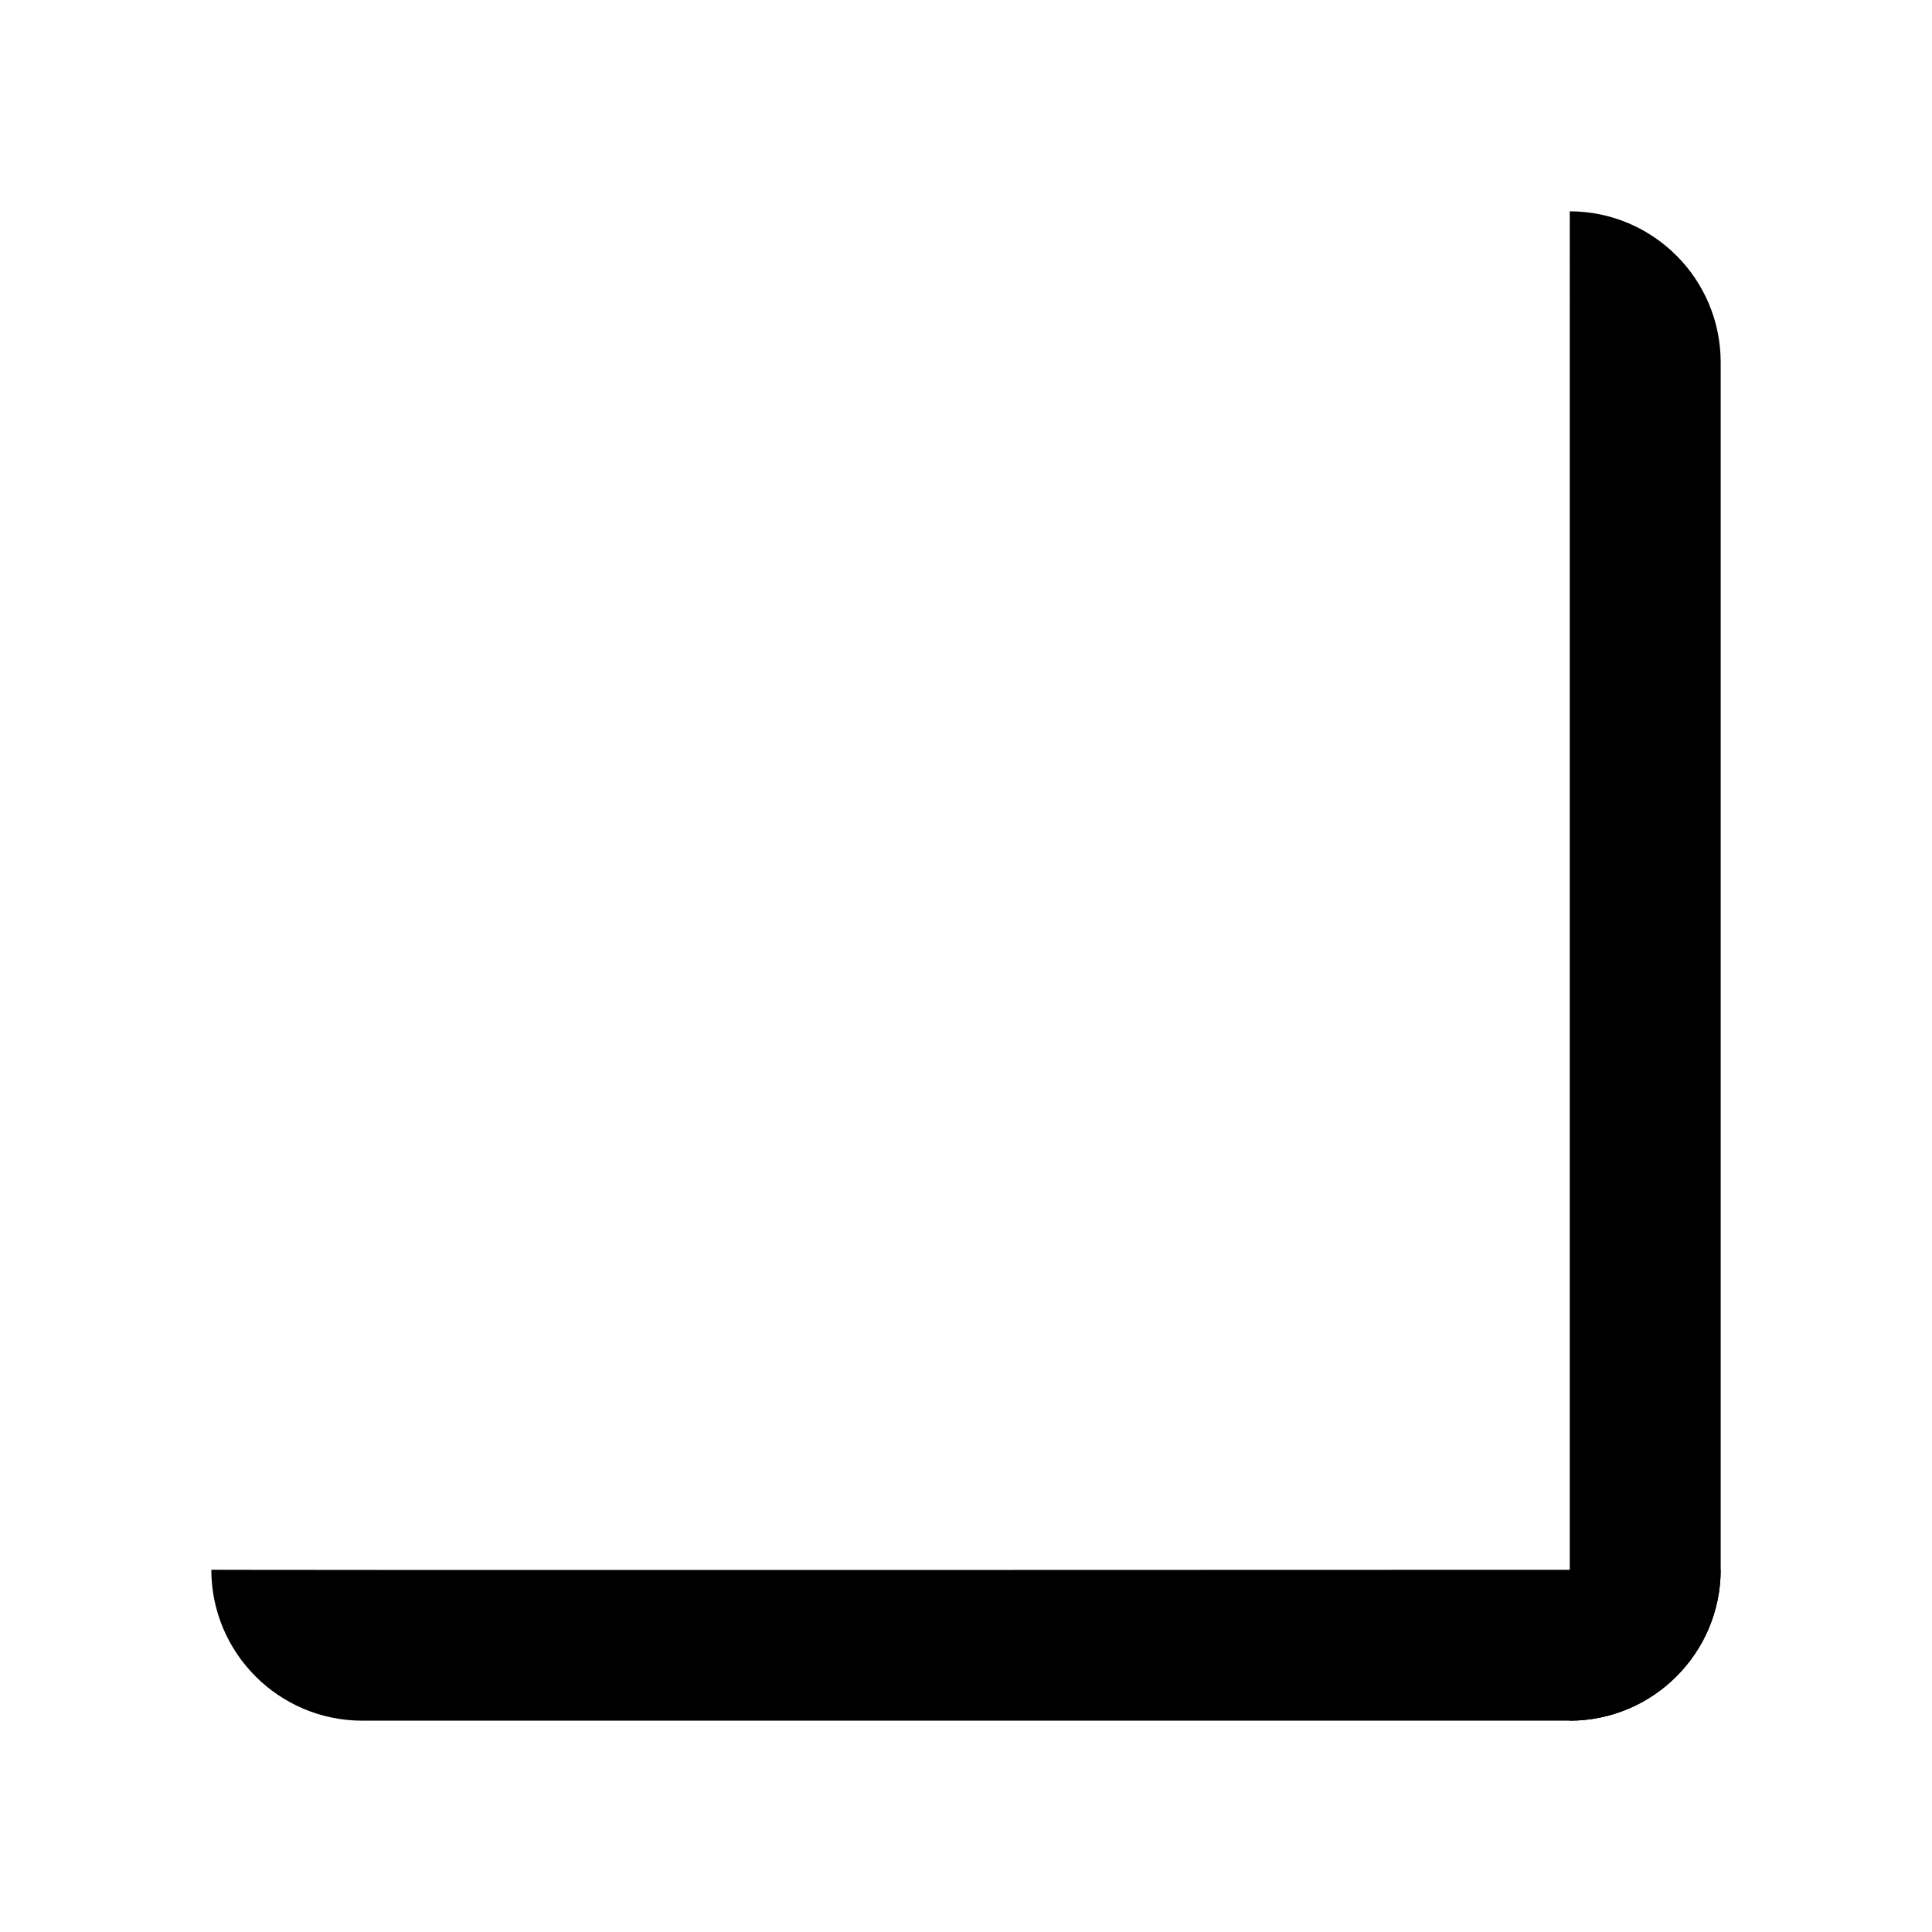
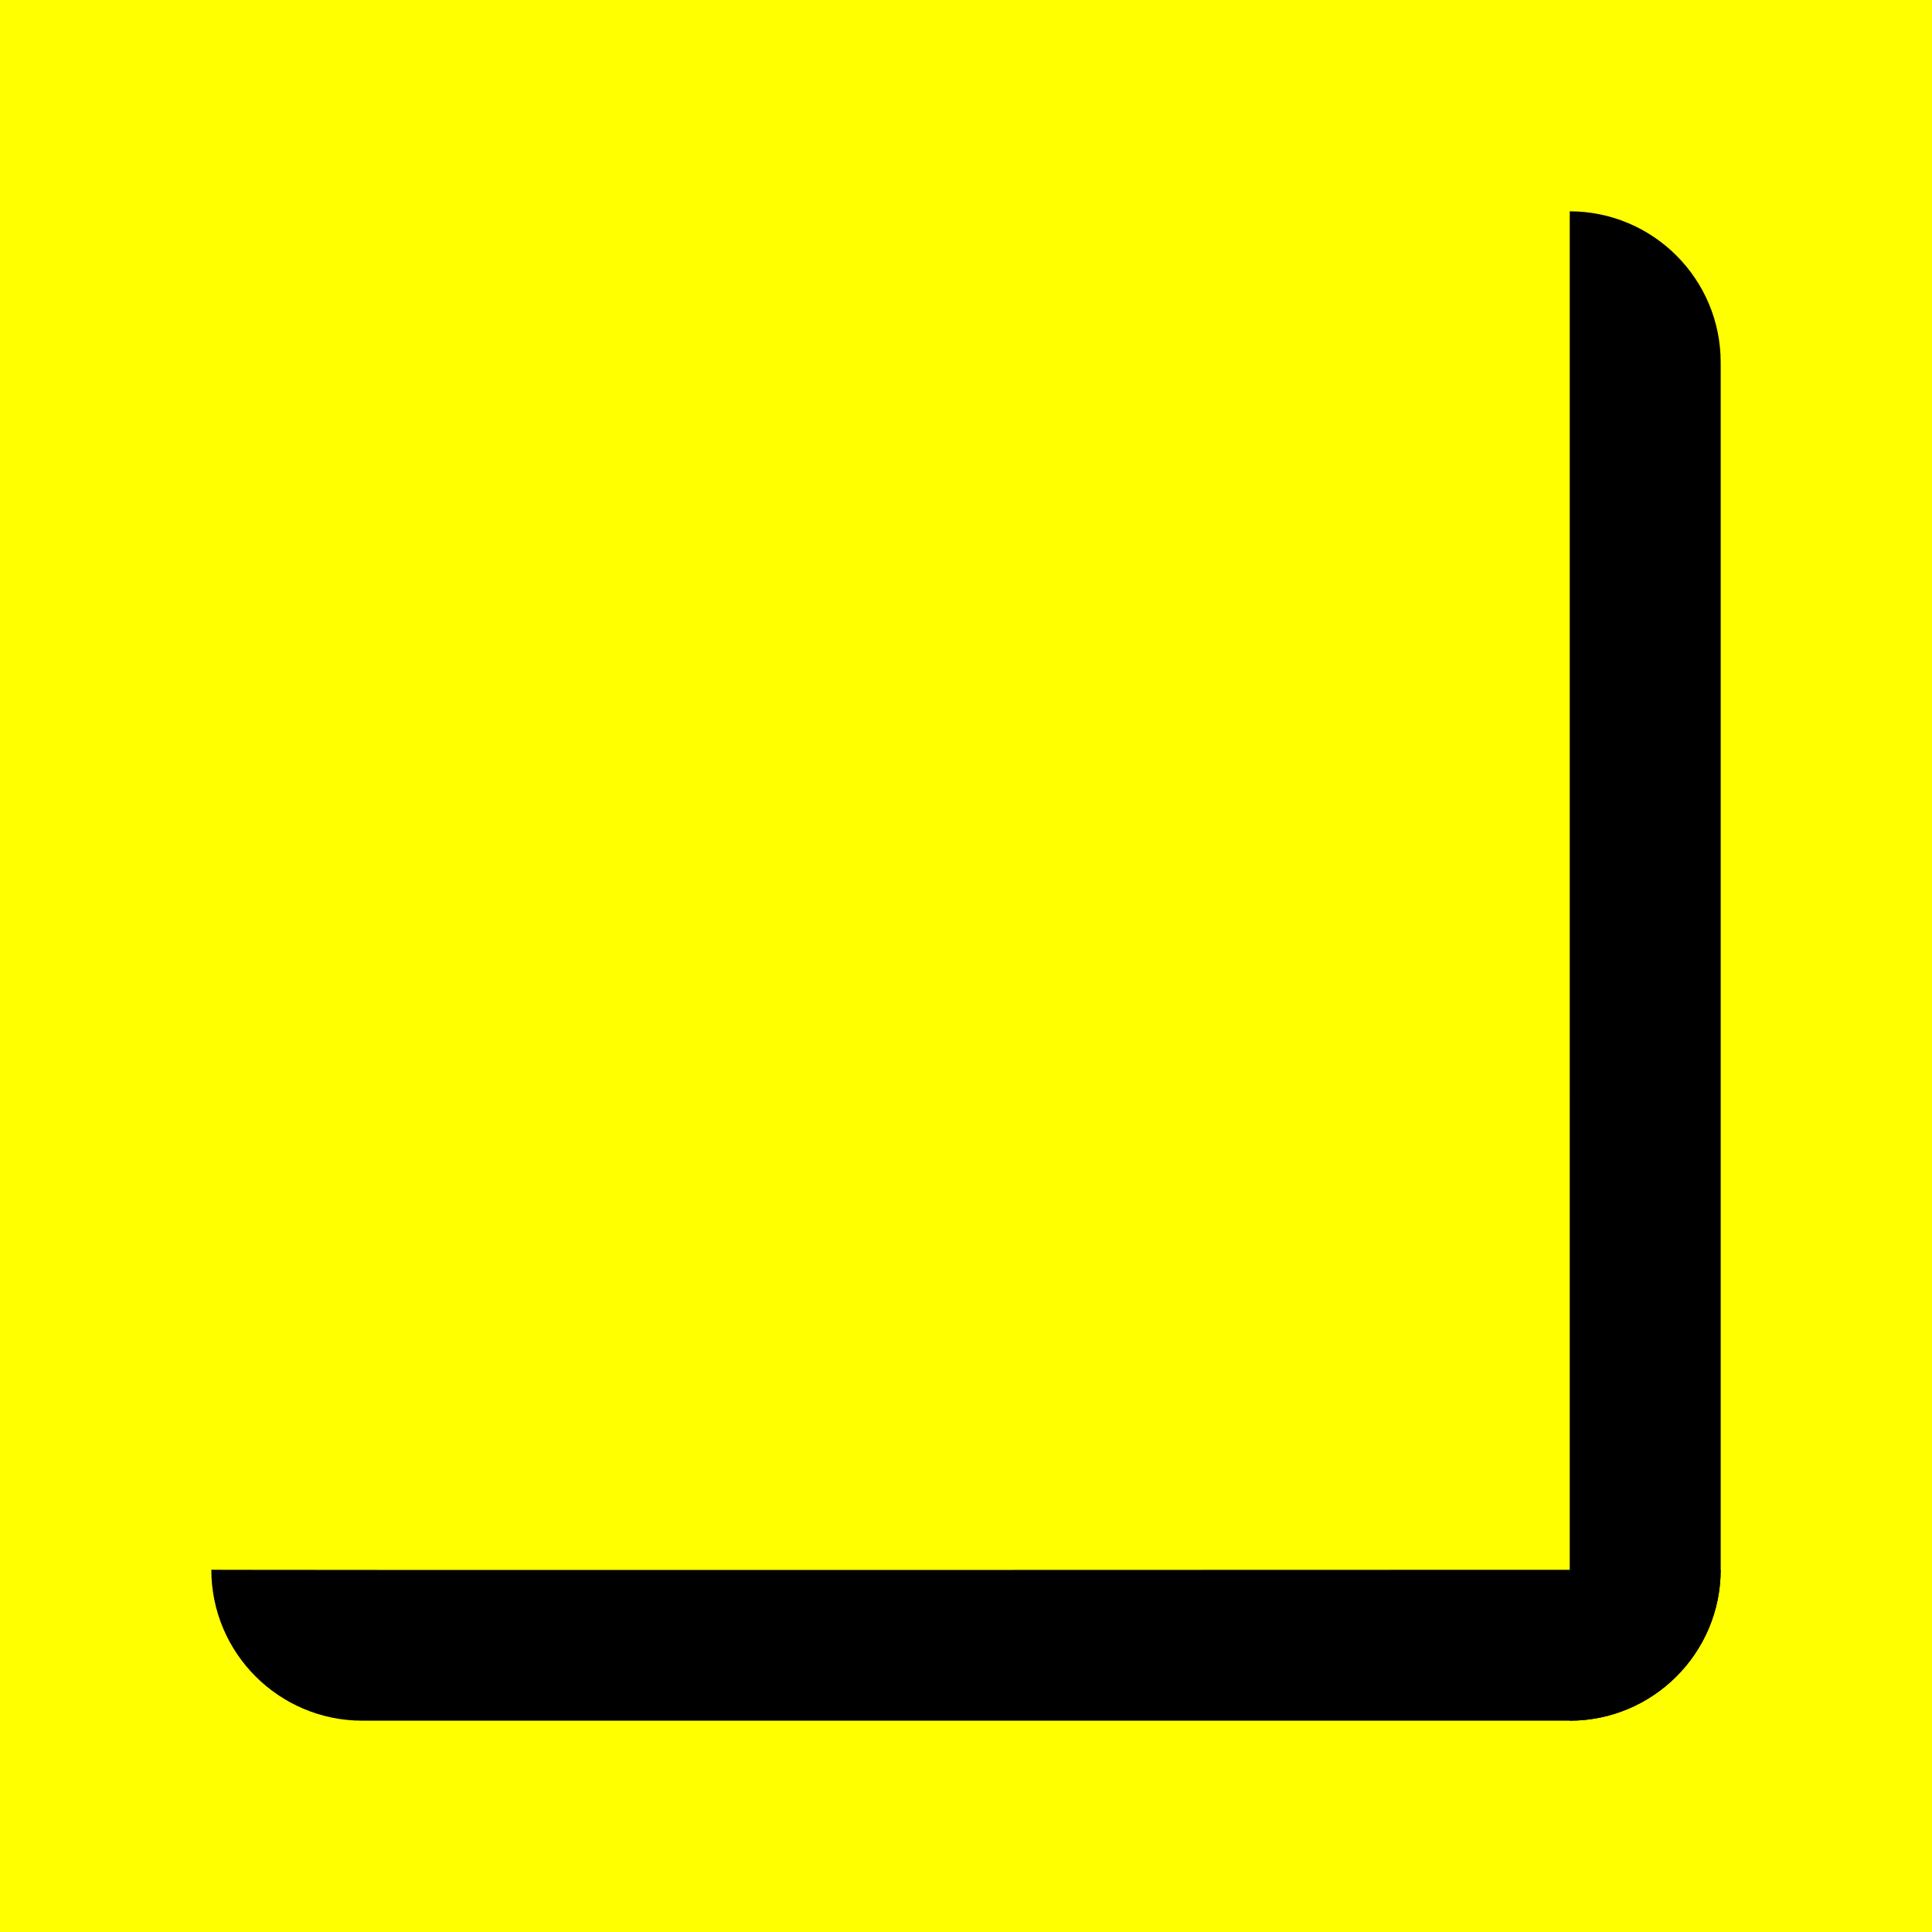
<svg xmlns="http://www.w3.org/2000/svg" fill="#000000" width="800" height="800" viewBox="0 0 256 256" id="Flat" version="1.1">
  <defs id="defs1" />
+   <rect style="fill:#ffff00;stroke-width:0.325" id="rect1" width="260.884" height="259.49" x="-2.046" y="-2.01" />
  <path d="M 48,228 C 36.959,227.988 28.012,219.041 28,208 V 48 c 0.012,-11.041 8.959,-19.988 20,-20 0,0 0.035,-0.184 0,200 z" id="path1" style="display:none" />
  <path d="M 208,228 H 48 c -11.041,-0.013 -19.988,-8.959 -20,-20 0,0 -0.169,0.075 200,0 -0.013,11.041 -8.959,19.988 -20,20 z" id="path2" style="display:inline" />
  <path d="m 208,228 c 0,0 -0.002,0.264 0,-200 11.041,0.012 19.988,8.959 20,20 v 160 c -0.013,11.041 -8.959,19.988 -20,20 z" id="path3" style="display:inline" />
  <path d="M 28,48 C 28.012,36.959 36.959,28.012 48,28 h 160 c 11.041,0.012 19.988,8.959 20,20 C 27.916,47.534 28,48 28,48 Z" id="path4" style="display:none" />
</svg>
